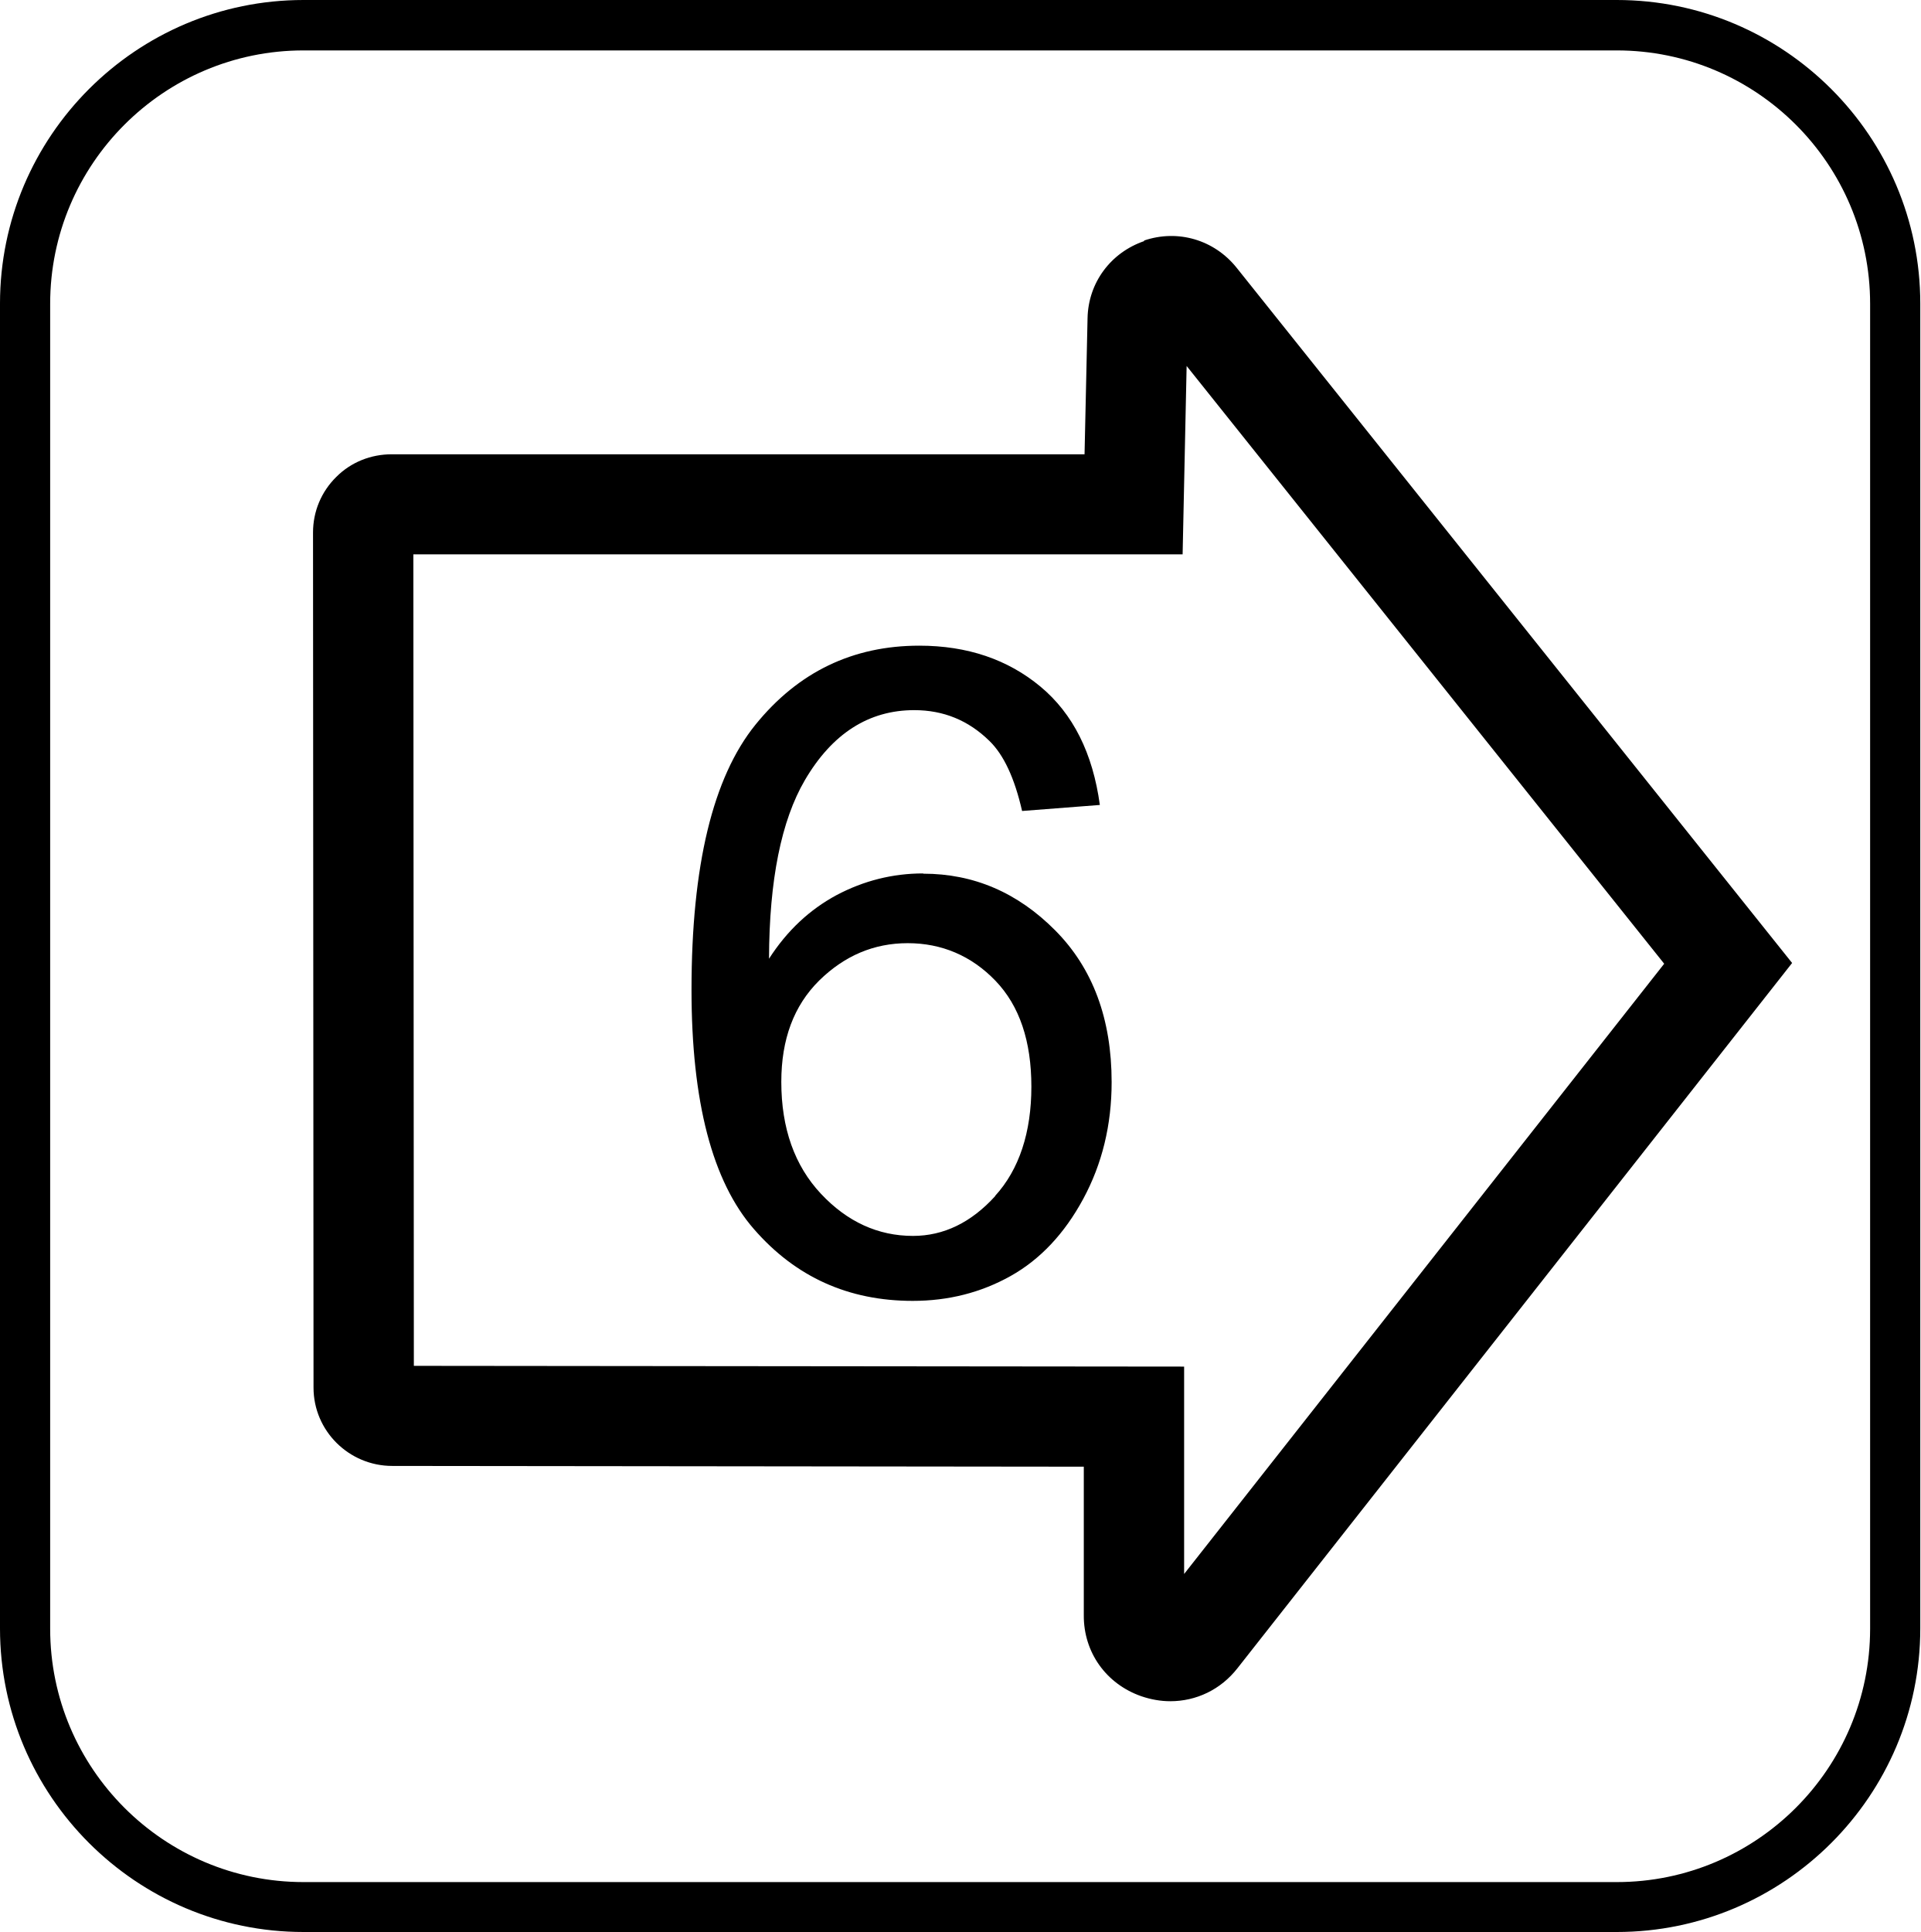
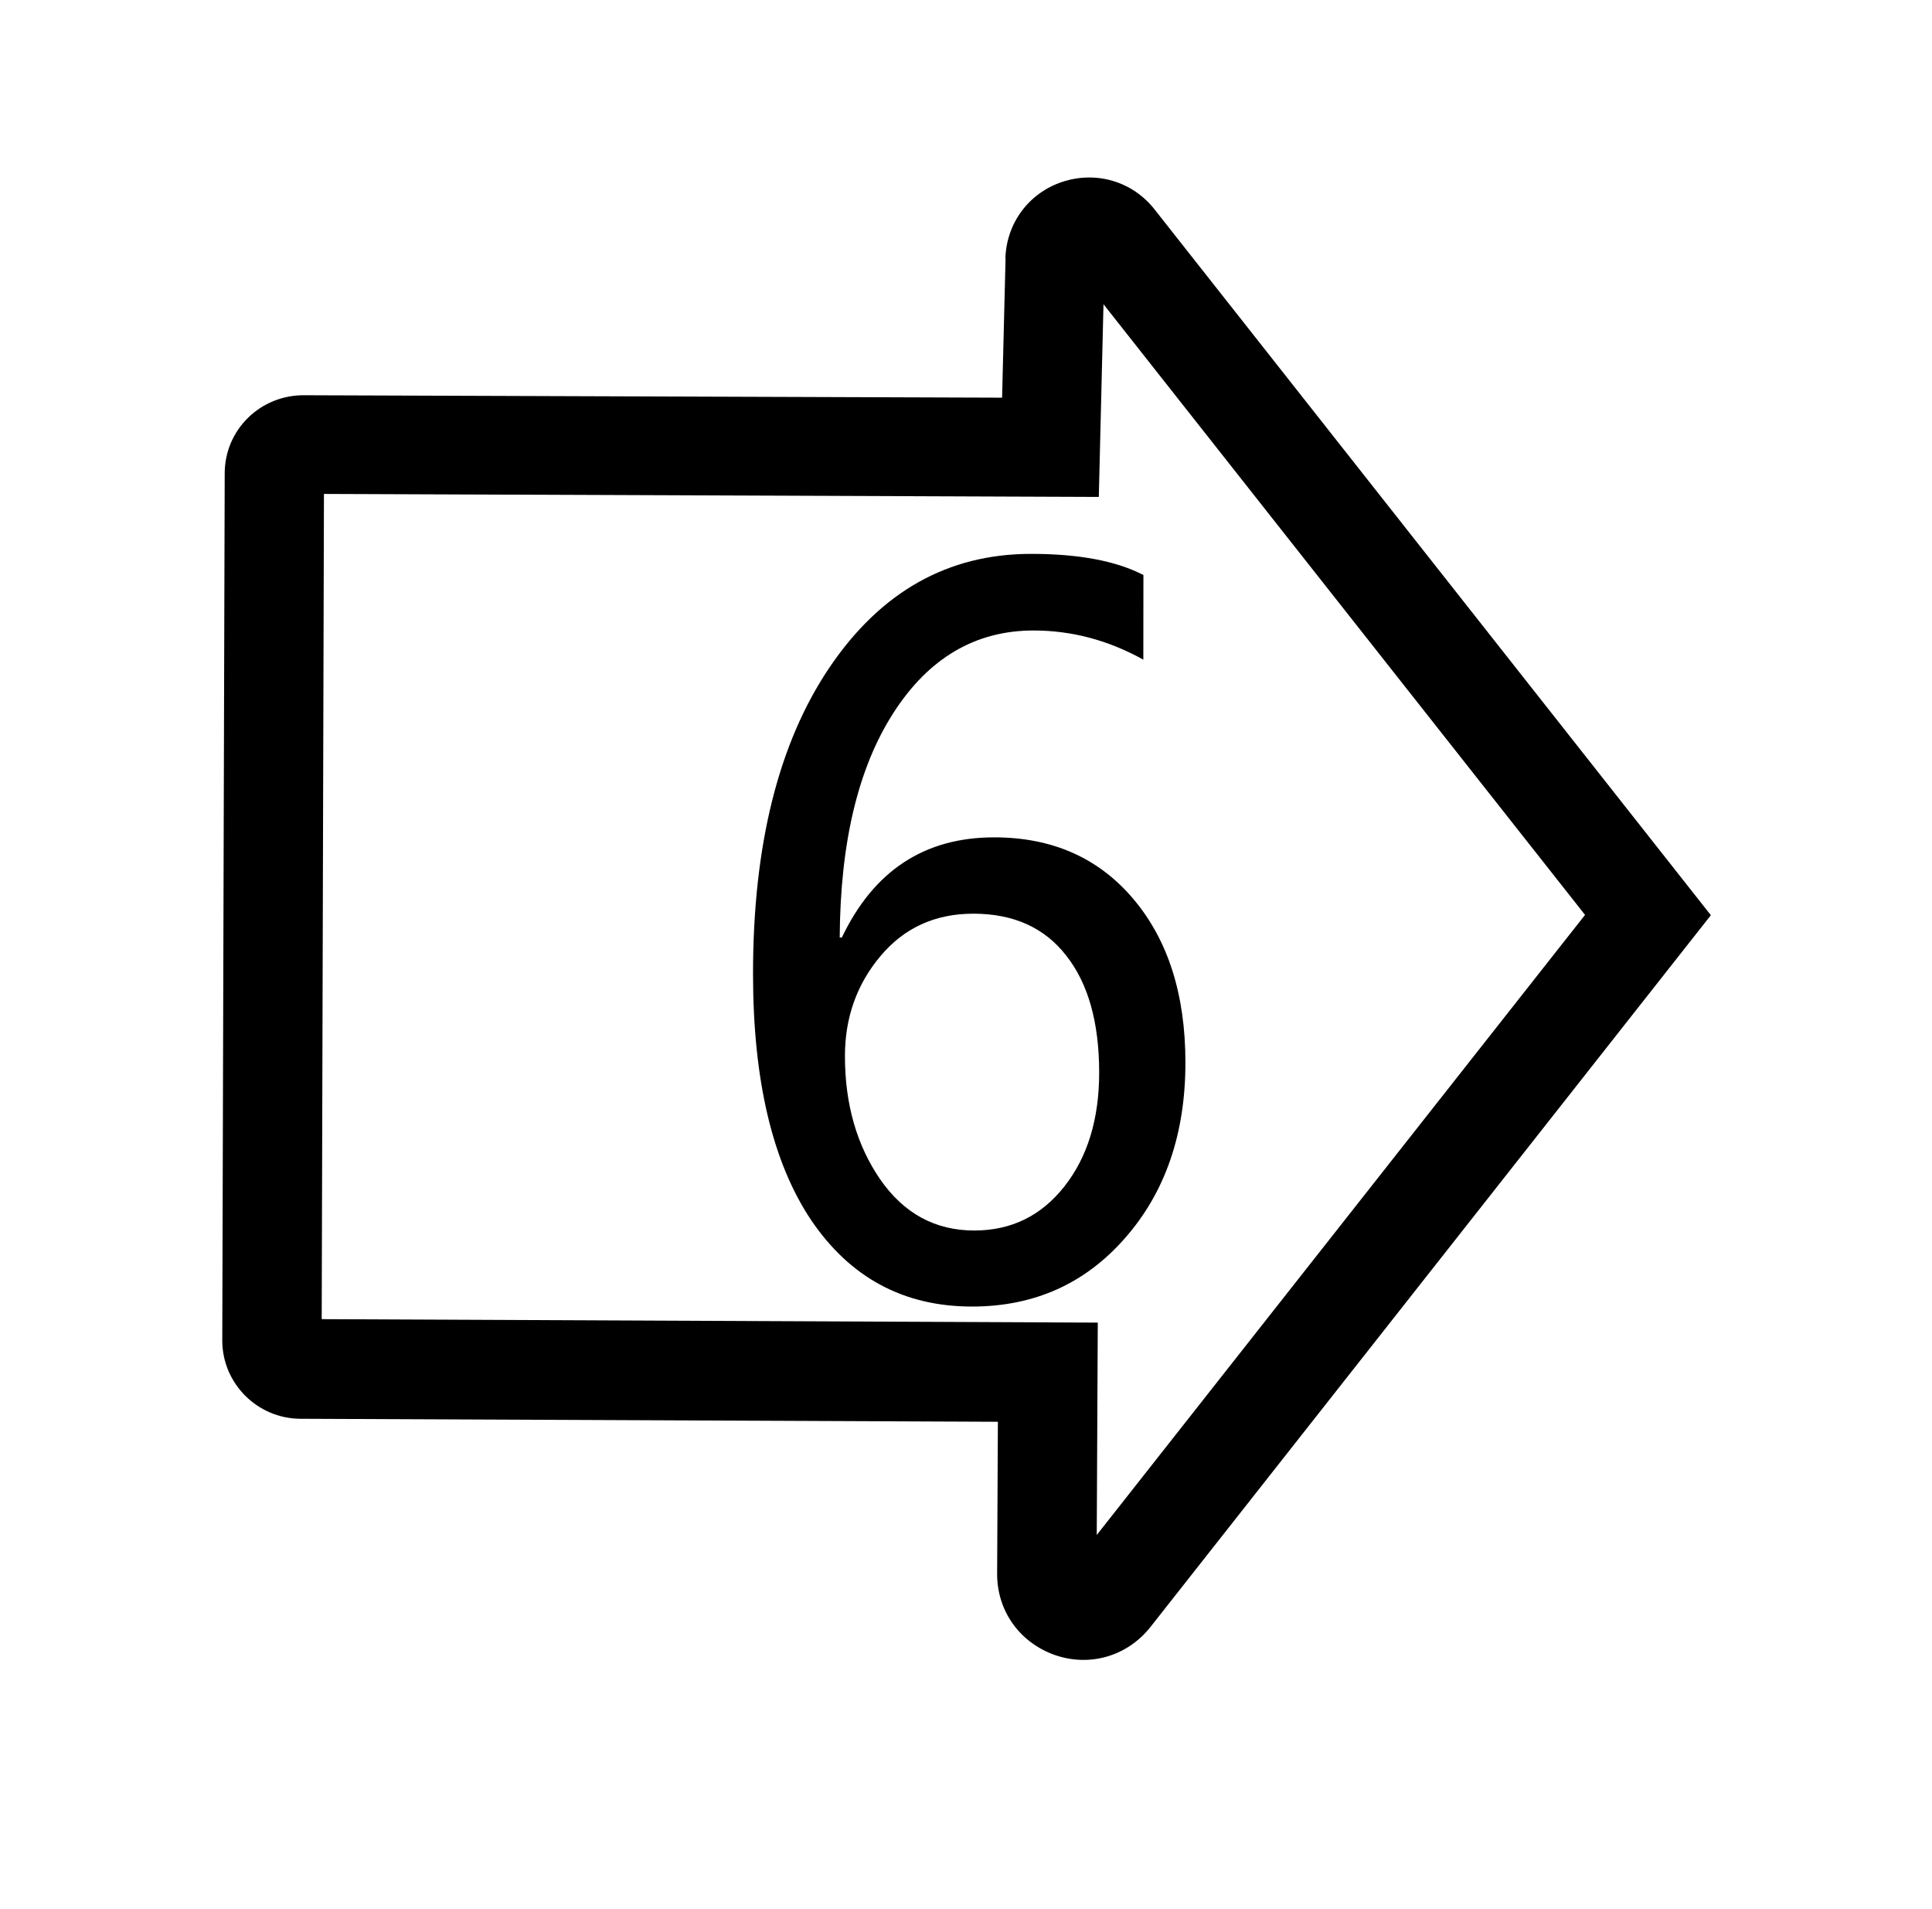
- <svg xmlns="http://www.w3.org/2000/svg" version="1.1" viewBox="0 0 76.56 77.02" width="76.56" height="77.02">
-   <g transform="translate(-75.92, -219.26)">
-     <path d="m121.54 228.87c-1.34 0.46-2.23 1.66-2.26 3.07l-0.12 5.43h-27.62c-0.83 0-1.62 0.31-2.21 0.9-0.6 0.59-0.93 1.38-0.93 2.22l0.02 34.09c0 1.72 1.41 3.12 3.14 3.12l27.57 0.03v5.92c-0.01 1.48 0.89 2.74 2.29 3.23 0.38 0.13 0.77 0.2 1.16 0.2 1.03 0 2.01-0.46 2.68-1.32l22.11-28.11-22.15-27.72c-0.89-1.11-2.34-1.54-3.69-1.08zm1.59 53.15v-8.28l-30.71-0.03-0.02-32.35h30.67l0.16-7.51 19.04 23.83-19.15 24.34z" />
-     <path d="m88.02 219.26c-6.67 0-12.1 5.43-12.1 12.1v52.82c0 6.67 5.43 12.1 12.1 12.1h52.36c6.67 0 12.1-5.43 12.1-12.1v-52.82c0-6.67-5.43-12.1-12.1-12.1zm62.46 12.11v52.82c0 5.57-4.53 10.1-10.1 10.1h-52.36c-5.57 0-10.1-4.53-10.1-10.1v-52.82c0-5.57 4.53-10.1 10.1-10.1h52.36c5.57 0 10.1 4.53 10.1 10.1z" />
-     <path d="m112.72 254.08c-1.21 0-2.36 0.29-3.44 0.86-1.08 0.58-1.98 1.42-2.7 2.54 0.01-3.14 0.49-5.51 1.43-7.12 1.09-1.86 2.55-2.79 4.36-2.79 1.17 0 2.16 0.41 2.99 1.22 0.58 0.56 1.01 1.49 1.31 2.8l3.1-0.24c-0.28-2.06-1.07-3.64-2.37-4.72s-2.91-1.63-4.83-1.63c-2.65 0-4.83 1.05-6.53 3.15s-2.55 5.62-2.55 10.57c0 4.46 0.83 7.64 2.49 9.54 1.66 1.91 3.77 2.86 6.33 2.86 1.42 0 2.72-0.33 3.9-0.99s2.15-1.69 2.9-3.08 1.13-2.94 1.13-4.65c0-2.52-0.75-4.54-2.25-6.05s-3.25-2.26-5.26-2.26zm2.88 12.86c-0.96 1.06-2.06 1.59-3.28 1.59-1.39 0-2.62-0.56-3.67-1.68s-1.58-2.61-1.58-4.46c0-1.7 0.5-3.04 1.51-4.04 1.01-0.99 2.18-1.49 3.53-1.49s2.54 0.5 3.5 1.5 1.43 2.41 1.43 4.22-0.48 3.3-1.45 4.36z" />
+ <svg xmlns="http://www.w3.org/2000/svg" width="20.635mm" height="20.381mm" version="1.1" viewBox="0 0 20.635 20.381">
+   <g transform="translate(-147.11 -146.58)">
+     <path d="m157.85 149.34-0.037 1.487-7.461-0.026c-0.222 0-0.434 0.085-0.593 0.241-0.159 0.156-0.249 0.368-0.249 0.593l-0.026 9.258v3e-3c0 0.458 0.373 0.833 0.833 0.836l7.451 0.032-8e-3 1.622v5e-3c0 0.394 0.241 0.73 0.614 0.863 0.376 0.132 0.778 0.013 1.024-0.299l5.985-7.601-5.942-7.538c-0.235-0.299-0.622-0.413-0.984-0.294-0.36 0.119-0.598 0.442-0.609 0.82zm6.189 7.011-5.215 6.622 0.011-2.268-8.289-0.037 0.024-8.813 8.276 0.032 0.05-2.058 5.141 6.519z" stroke-width=".265" />
+     <path transform="scale(.96052 1.0411)" d="m165.87 147.56q-0.584-0.299-1.22-0.299-0.969 0-1.558 0.844t-0.598 2.305h0.024q0.531-1.027 1.693-1.027 0.969 0 1.548 0.632 0.579 0.632 0.579 1.678 0 1.095-0.67 1.799-0.666 0.704-1.703 0.704-1.138 0-1.789-0.887-0.646-0.892-0.646-2.527 0-1.978 0.849-3.14 0.854-1.167 2.243-1.167 0.796 0 1.249 0.217zm-3.318 4.066q0 0.738 0.391 1.264 0.395 0.526 1.047 0.526 0.617 0 1.003-0.453 0.386-0.453 0.386-1.167 0-0.772-0.367-1.201-0.362-0.429-1.032-0.429-0.637 0-1.032 0.434-0.396 0.434-0.396 1.027z" stroke-width=".331" aria-label="6" />
  </g>
</svg>
